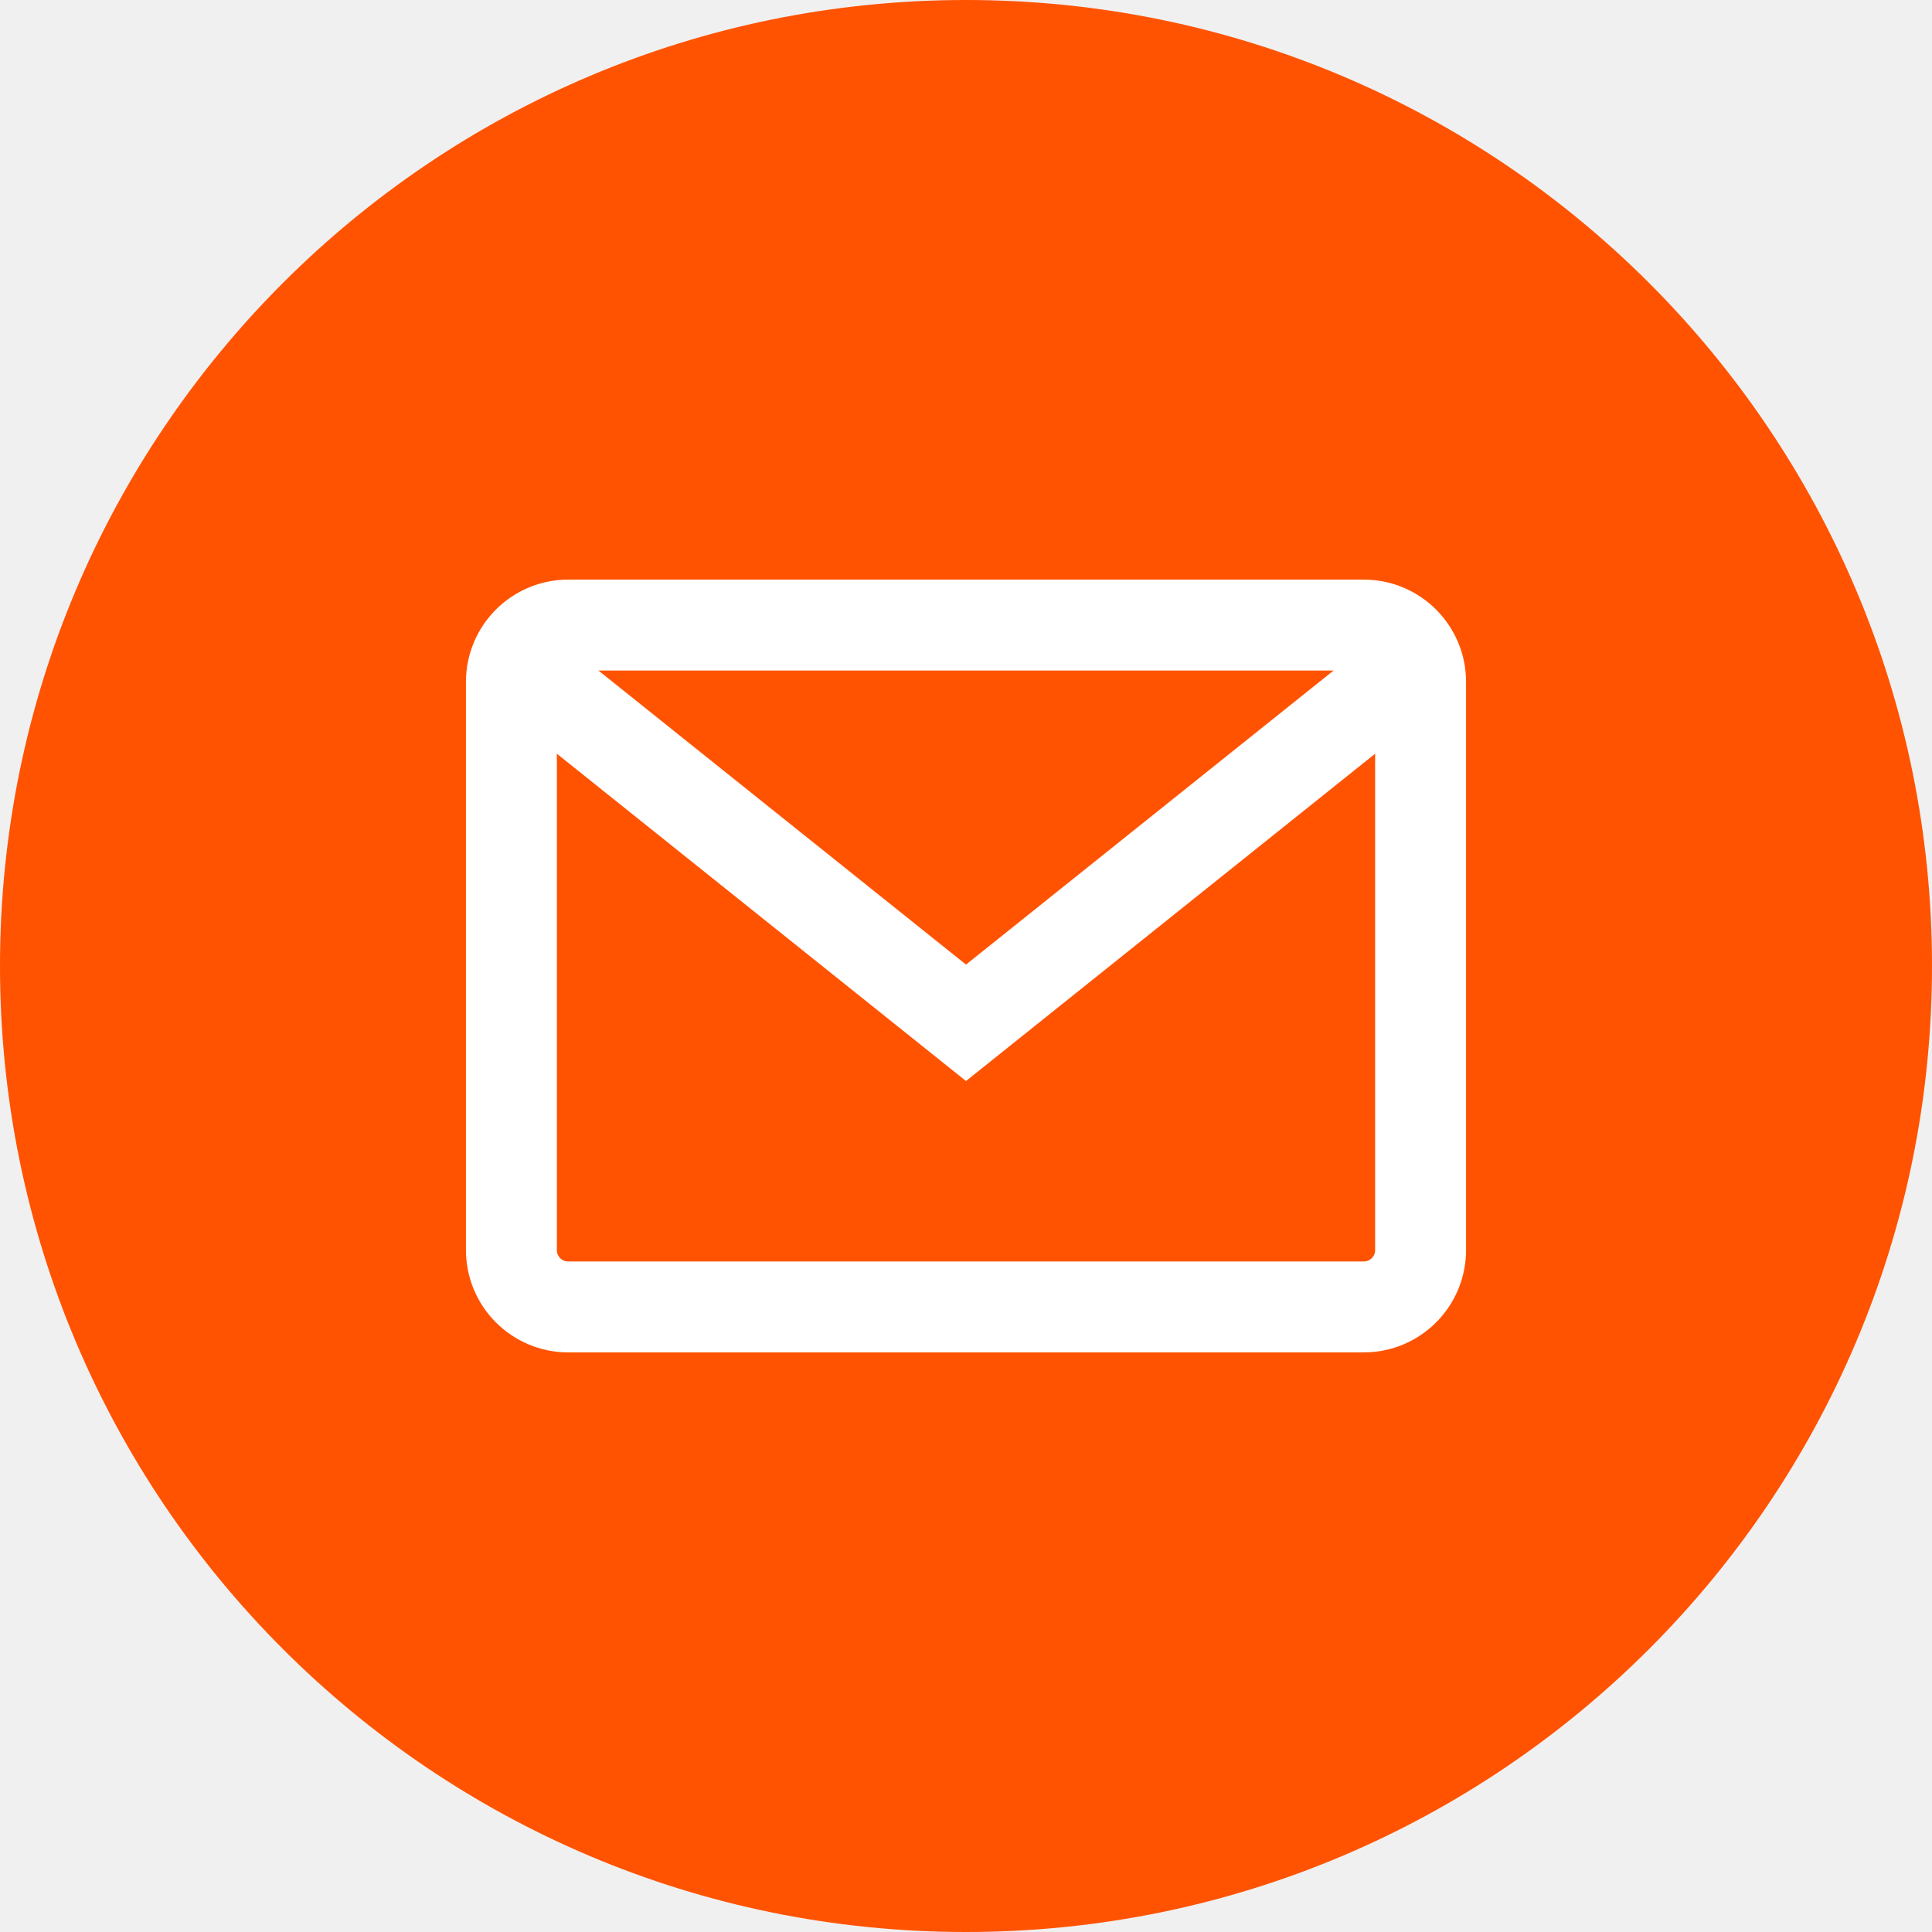
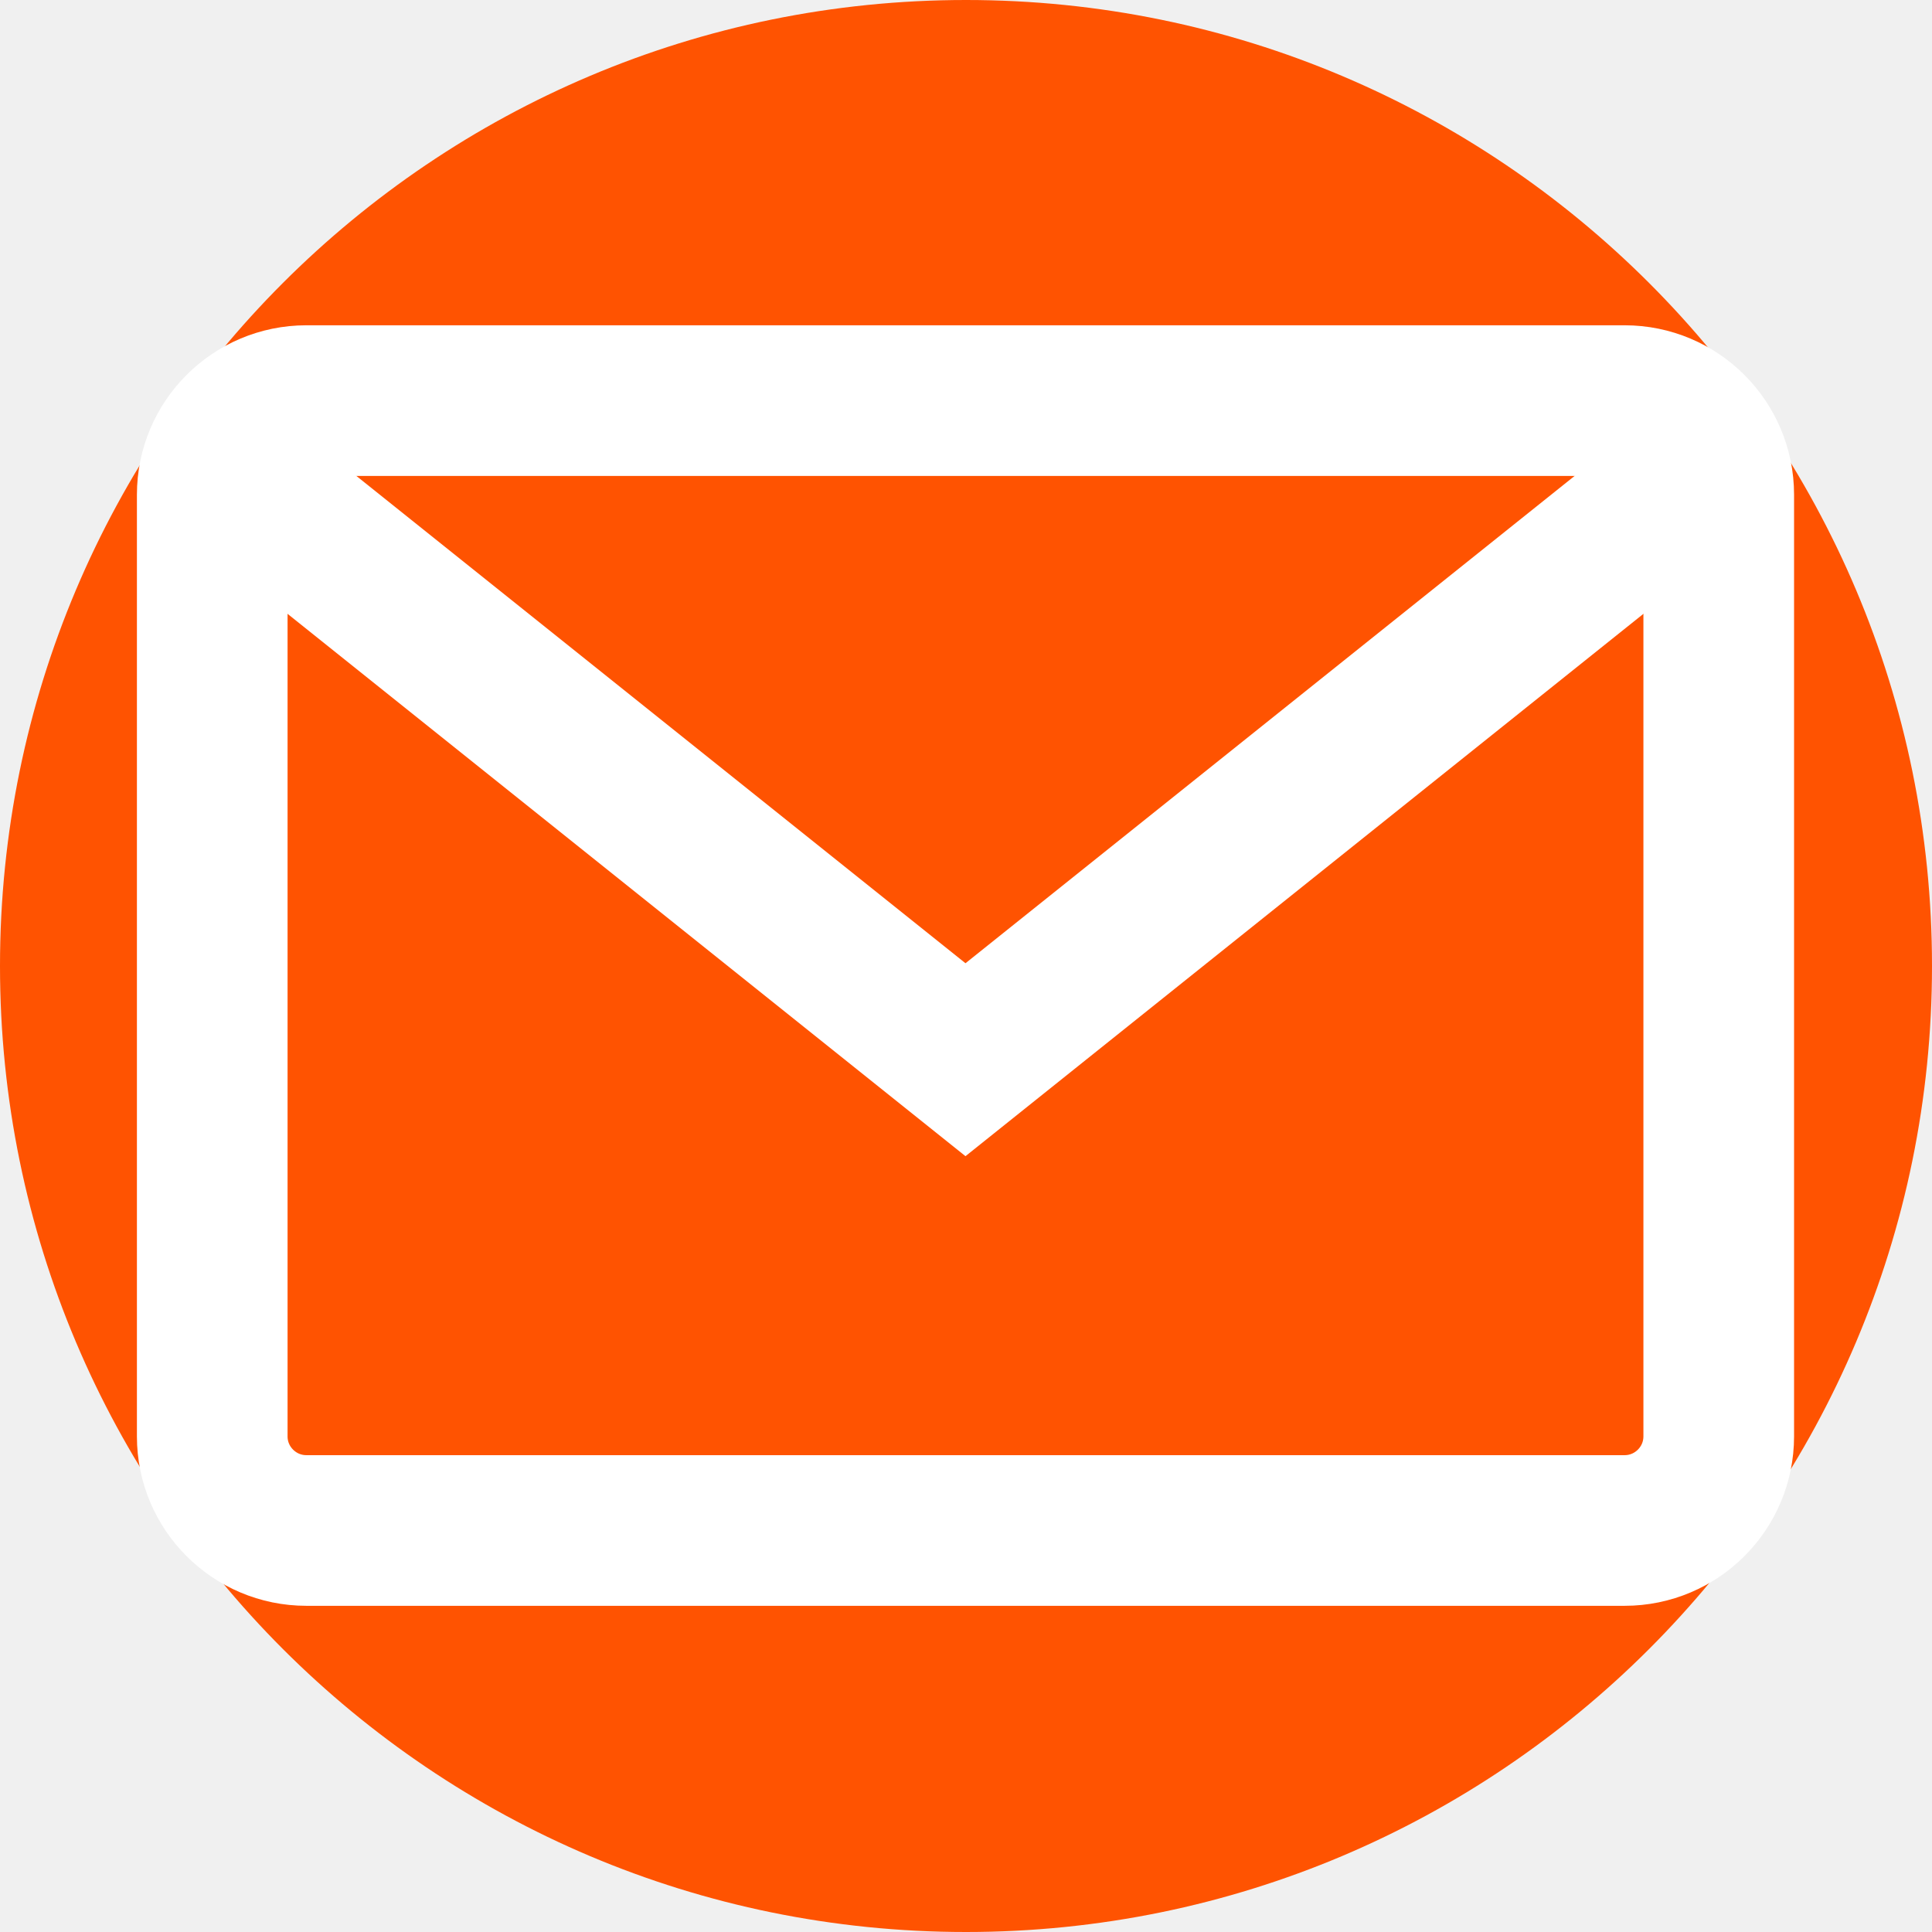
<svg xmlns="http://www.w3.org/2000/svg" width="34" height="34" viewBox="0 0 34 34" fill="none">
  <circle cx="17" cy="17" r="17" fill="#FF5301" />
-   <path d="M9 12C9 11.448 9.448 11 10 11H24C24.552 11 25 11.448 25 12V22C25 22.552 24.552 23 24 23H10C9.448 23 9 22.552 9 22V12Z" stroke="#FFFFFF" stroke-width="1.6" />
-   <path d="M9.5 12L17 18L24.5 12" stroke="#FFFFFF" stroke-width="1.6" />
+   <g data-normalized="1" transform="translate(-11.178, -11.177) scale(1.657)">
+     <path d="M9 12C9 11.448 9.448 11 10 11H24C24.552 11 25 11.448 25 12V22C25 22.552 24.552 23 24 23H10C9.448 23 9 22.552 9 22V12Z" stroke="#FFFFFF" stroke-width="1.6" />
+     <path d="M9.5 12L17 18L24.5 12" stroke="#FFFFFF" stroke-width="1.6" />
+   </g>
</svg>
